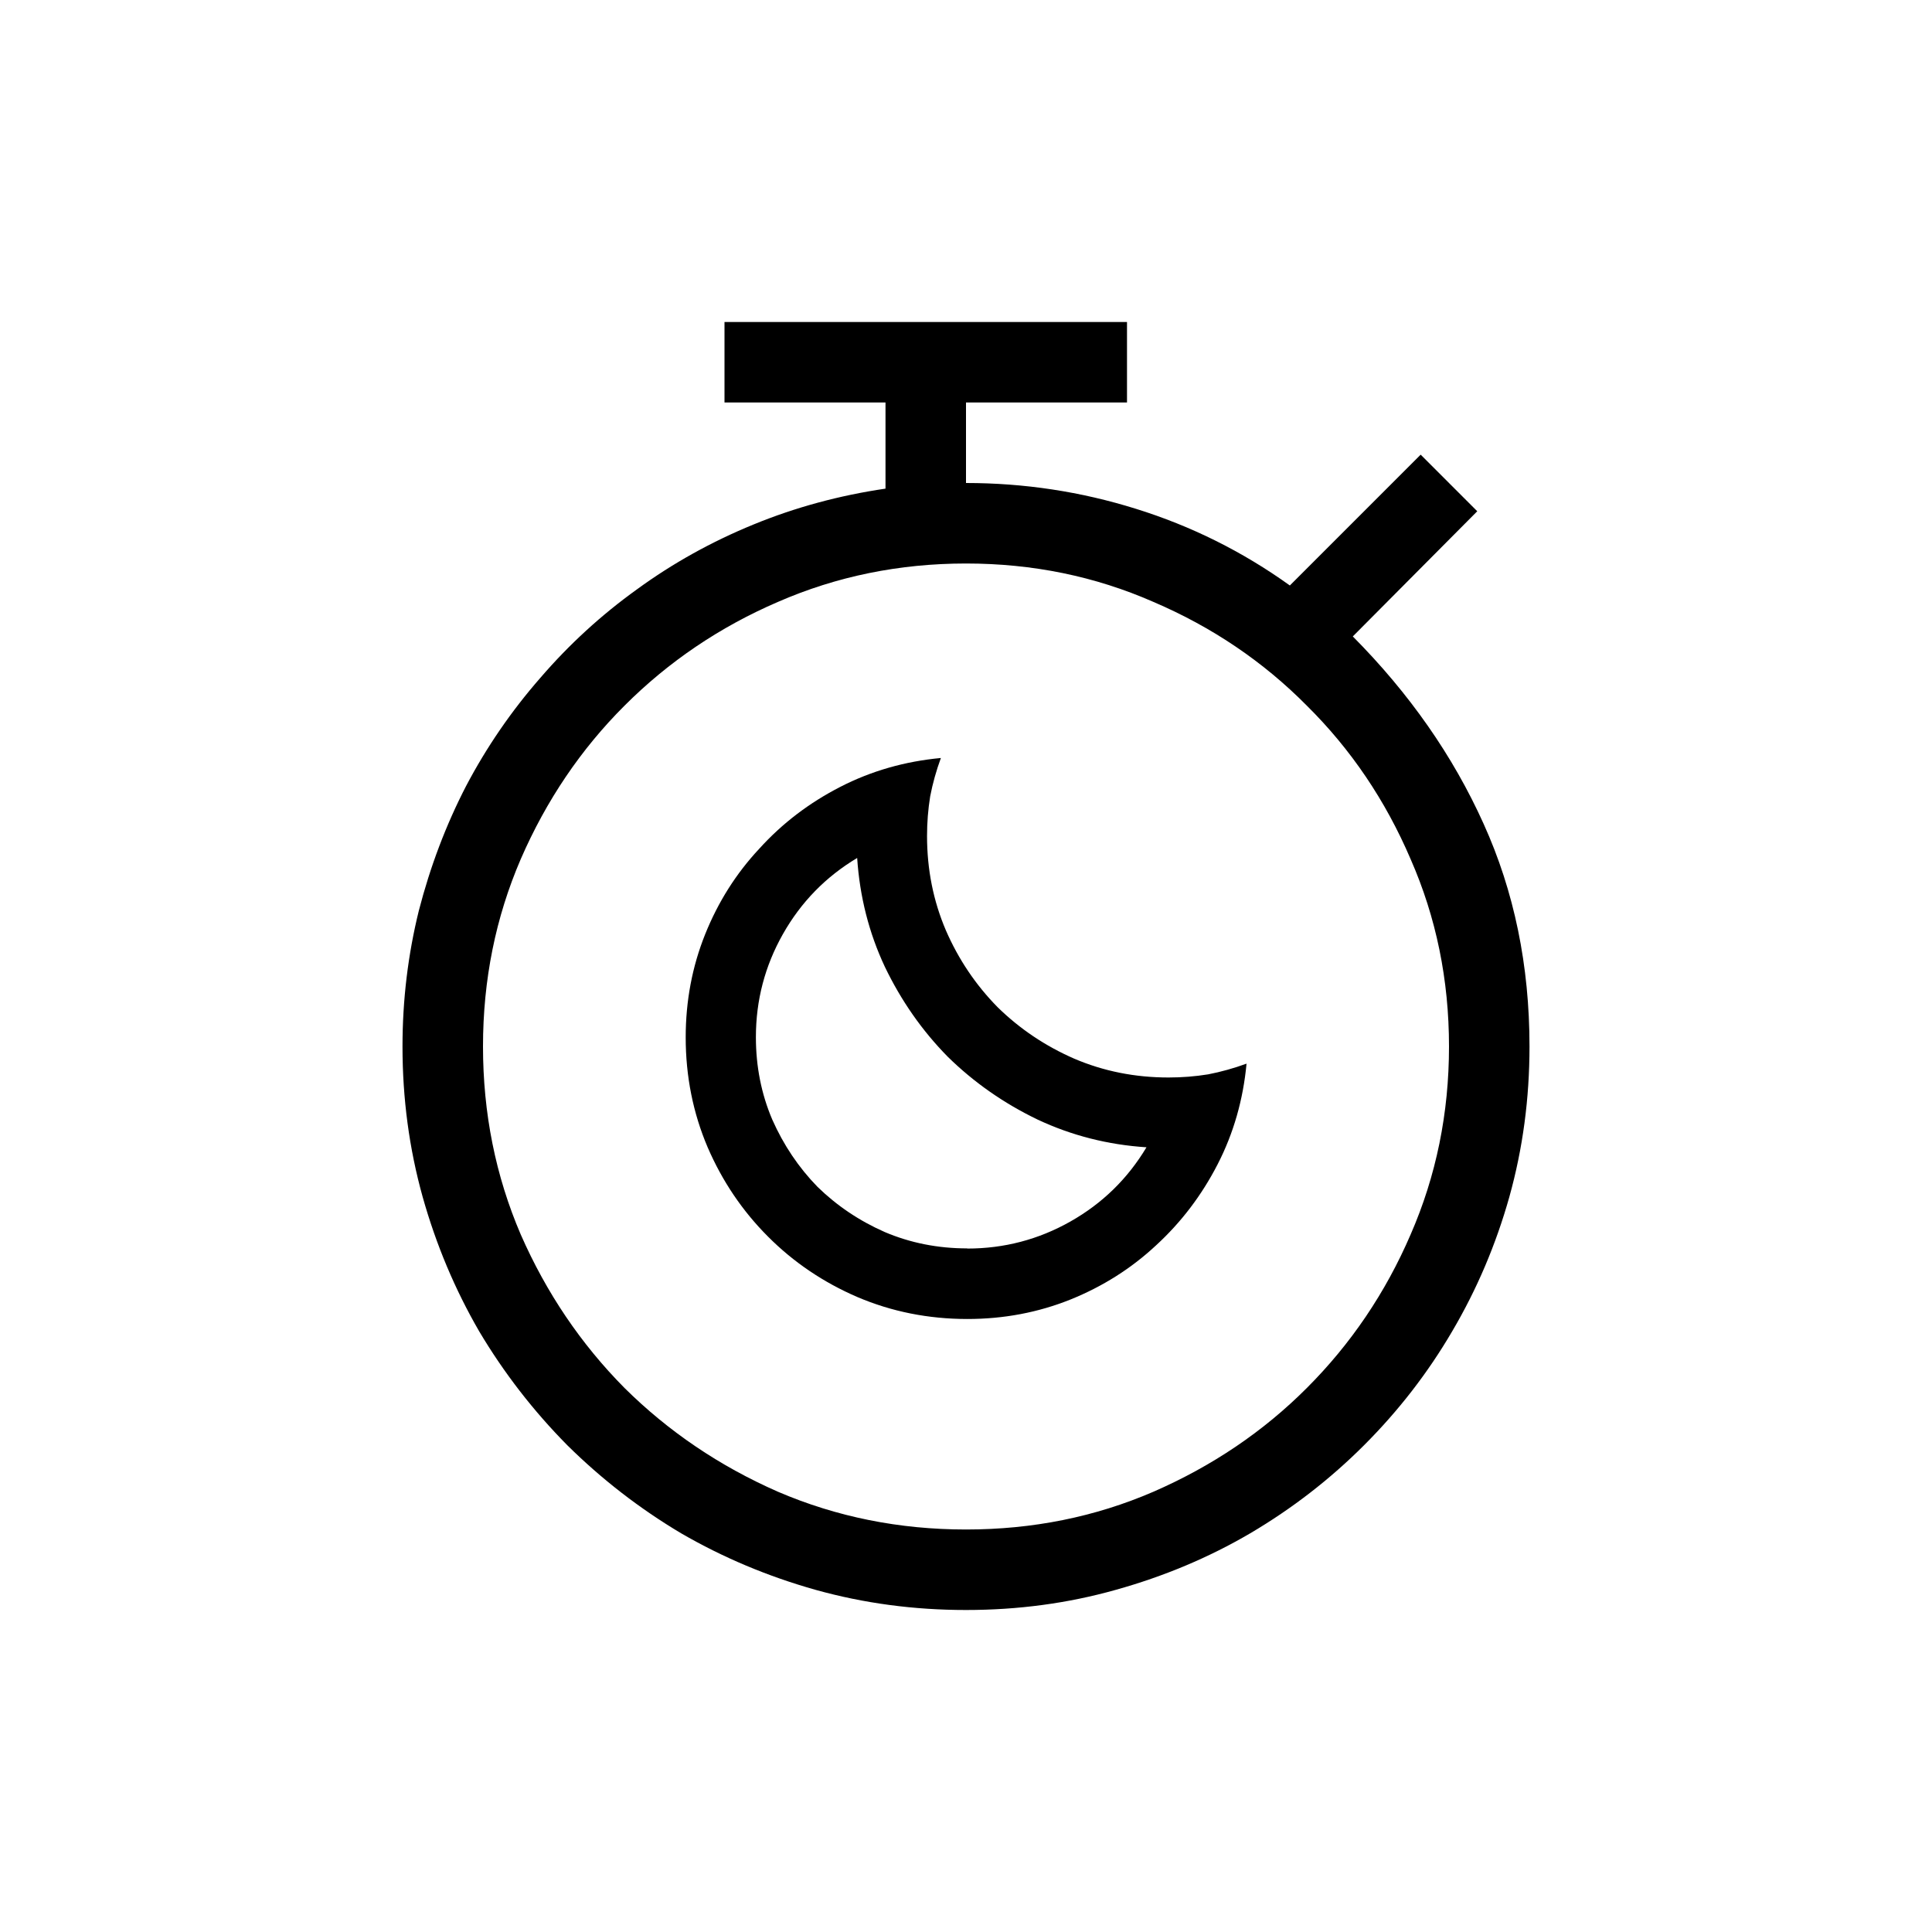
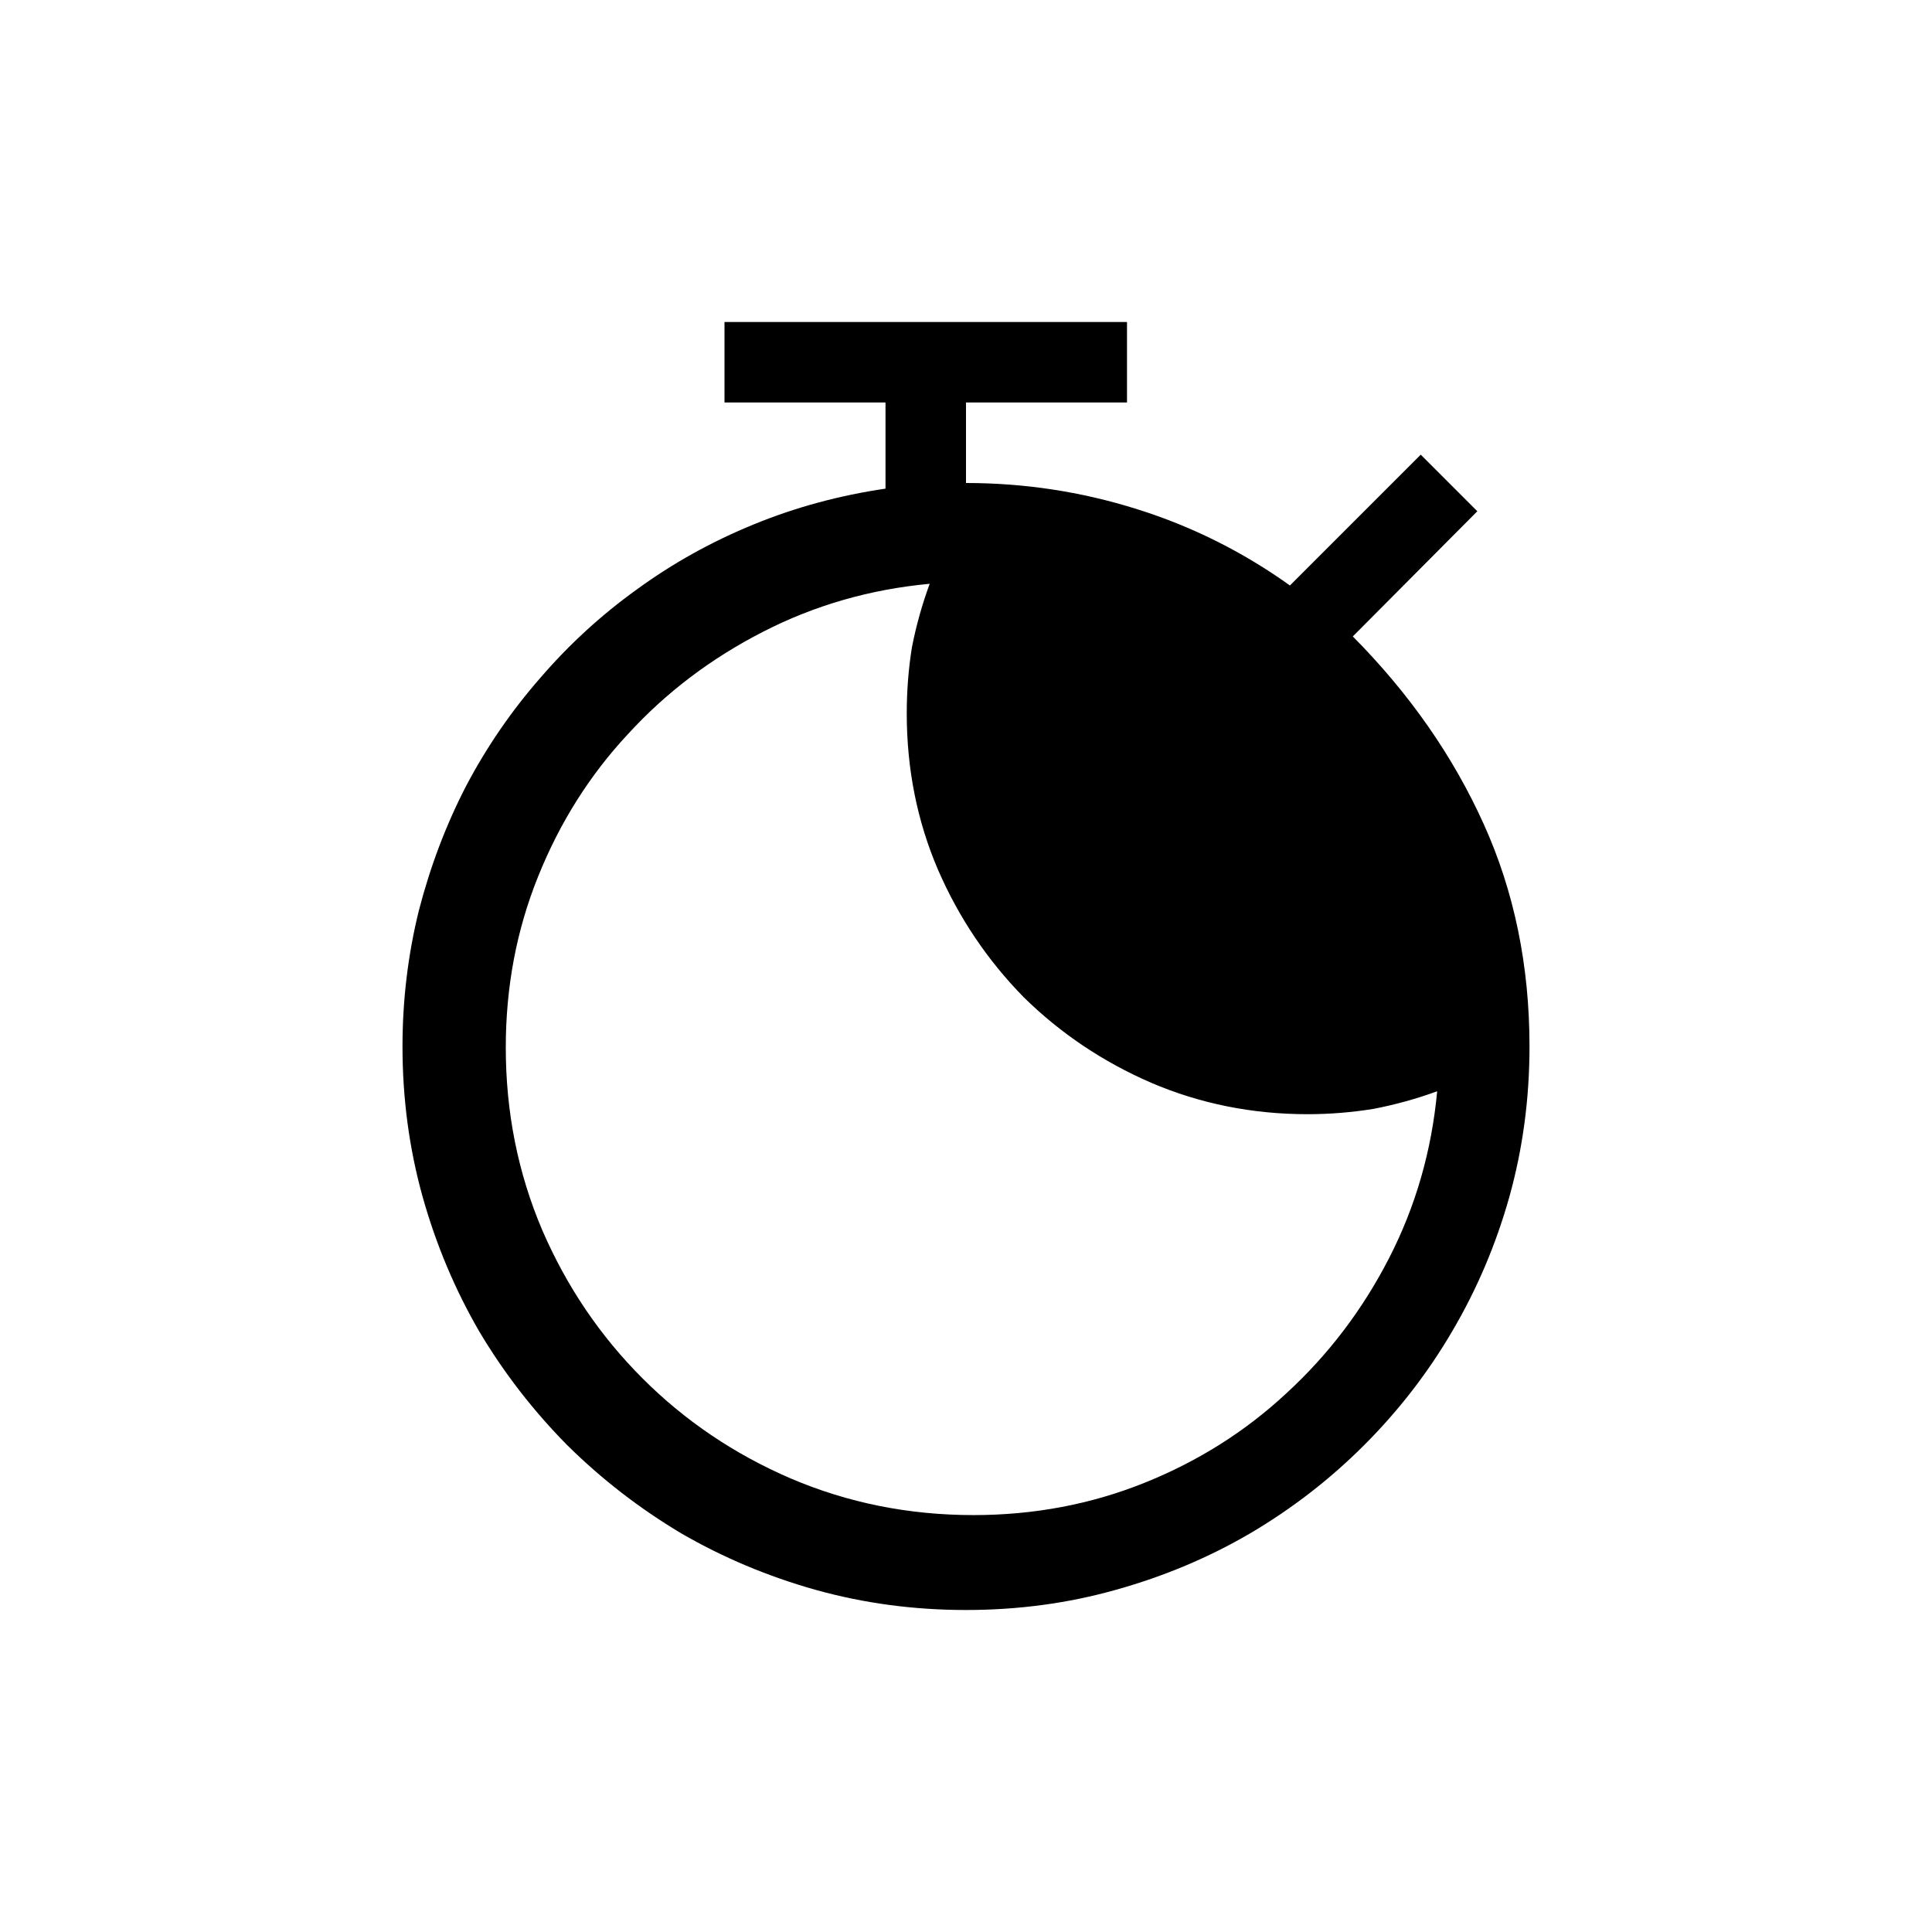
<svg xmlns="http://www.w3.org/2000/svg" width="24" height="24" viewBox="0 0 24 24" version="1.1" id="svg5">
  <defs id="defs2" />
  <g id="layer1">
-     <text xml:space="preserve" style="font-size:16px;line-height:1.25;font-family:'Segoe UI Symbol';-inkscape-font-specification:'Segoe UI Symbol'" x="29.852" y="19.782" id="text3222">
-       <tspan id="tspan3220" x="29.852" y="19.782" style="font-style:normal;font-variant:normal;font-weight:normal;font-stretch:normal;font-size:16px;font-family:'Segoe MDL2 Assets';-inkscape-font-specification:'Segoe MDL2 Assets'"></tspan>
+     <text xml:space="preserve" style="font-size:16px;line-height:1.25;font-family:'Segoe UI Symbol';-inkscape-font-specification:'Segoe UI Symbol'" x="30.066" y="20.138" id="text3222">
+       <tspan id="tspan3220" x="30.066" y="20.138" style="font-style:normal;font-variant:normal;font-weight:normal;font-stretch:normal;font-size:16px;font-family:'Segoe MDL2 Assets';-inkscape-font-specification:'Segoe MDL2 Assets'"></tspan>
    </text>
-     <path d="m 16.805,7.906 c 0.703,0.708 1.245,1.484 1.625,2.328 C 18.81,11.073 19,11.995 19,13 c 0,0.646 -0.083,1.268 -0.25,1.867 -0.167,0.594 -0.404,1.151 -0.711,1.672 -0.302,0.516 -0.667,0.987 -1.094,1.414 C 16.523,18.375 16.052,18.74 15.531,19.047 15.016,19.349 14.458,19.583 13.859,19.75 13.266,19.917 12.646,20 12,20 11.354,20 10.732,19.917 10.133,19.75 9.539,19.583 8.982,19.349 8.461,19.047 7.945,18.74 7.474,18.375 7.047,17.953 6.625,17.526 6.26,17.055 5.953,16.539 5.651,16.018 5.417,15.461 5.25,14.867 5.083,14.268 5,13.646 5,13 c 0,-0.578 0.068,-1.141 0.203,-1.688 C 5.344,10.766 5.539,10.25 5.789,9.766 6.044,9.281 6.352,8.833 6.711,8.422 7.07,8.005 7.471,7.638 7.914,7.32 8.357,6.997 8.839,6.729 9.359,6.516 9.88,6.302 10.427,6.154 11,6.07 V 5 H 9 V 4 H 14 v 1 h -2 v 1 c 0.724,0 1.427,0.107 2.109,0.32 0.688,0.214 1.326,0.531 1.914,0.953 l 1.625,-1.625 0.703,0.703 z M 12,19 c 0.828,0 1.604,-0.156 2.328,-0.469 0.729,-0.318 1.365,-0.747 1.906,-1.289 0.547,-0.547 0.977,-1.182 1.289,-1.906 C 17.841,14.607 18,13.828 18,13 18,12.172 17.841,11.396 17.523,10.672 17.211,9.943 16.781,9.307 16.234,8.766 15.693,8.219 15.057,7.789 14.328,7.477 13.604,7.159 12.828,7 12,7 11.172,7 10.393,7.159 9.664,7.477 8.94,7.789 8.305,8.219 7.758,8.766 7.216,9.307 6.786,9.943 6.469,10.672 c -0.312,0.724 -0.469,1.5 -0.469,2.328 0,0.828 0.156,1.607 0.469,2.336 0.318,0.724 0.747,1.359 1.289,1.906 0.547,0.542 1.182,0.971 1.906,1.289 C 10.393,18.844 11.172,19 12,19 Z" style="font-size:16px;line-height:1.25;font-family:'Segoe MDL2 Assets';-inkscape-font-specification:'Segoe MDL2 Assets'" id="path3165" />
-     <path d="m 14.516,13.385 c 0.167,0 0.331,-0.013 0.492,-0.039 0.161,-0.031 0.32,-0.076 0.477,-0.133 -0.042,0.448 -0.161,0.865 -0.359,1.25 -0.198,0.385 -0.453,0.721 -0.766,1.008 -0.307,0.286 -0.661,0.51 -1.062,0.672 -0.401,0.161 -0.828,0.242 -1.281,0.242 -0.484,0 -0.94,-0.091 -1.367,-0.273 -0.422,-0.182 -0.792,-0.432 -1.109,-0.75 -0.318,-0.318 -0.568,-0.688 -0.75,-1.109 -0.182,-0.427 -0.273,-0.883 -0.273,-1.367 0,-0.453 0.081,-0.88 0.242,-1.281 0.161,-0.401 0.385,-0.755 0.672,-1.062 C 9.716,10.229 10.052,9.973 10.438,9.775 10.823,9.577 11.24,9.458 11.688,9.416 c -0.057,0.156 -0.102,0.315 -0.133,0.477 -0.026,0.161 -0.039,0.326 -0.039,0.492 0,0.417 0.078,0.807 0.234,1.172 0.156,0.359 0.37,0.677 0.641,0.953 0.276,0.271 0.594,0.484 0.953,0.641 0.365,0.156 0.755,0.234 1.172,0.234 z m -2.5,2.125 c 0.458,0 0.885,-0.112 1.281,-0.336 0.396,-0.224 0.711,-0.531 0.945,-0.922 -0.479,-0.031 -0.93,-0.146 -1.352,-0.344 -0.422,-0.203 -0.794,-0.464 -1.117,-0.781 -0.318,-0.323 -0.578,-0.695 -0.781,-1.117 -0.198,-0.422 -0.312,-0.872 -0.344,-1.352 -0.391,0.234 -0.698,0.549 -0.922,0.945 -0.224,0.396 -0.336,0.823 -0.336,1.281 0,0.365 0.068,0.706 0.203,1.023 0.141,0.318 0.328,0.596 0.562,0.836 0.24,0.234 0.518,0.422 0.836,0.562 0.318,0.135 0.659,0.203 1.023,0.203 z" style="font-size:16px;line-height:1.25;font-family:'Segoe MDL2 Assets';-inkscape-font-specification:'Segoe MDL2 Assets'" id="path3167" />
+     <path d="m 37.686,32.764 c 0.703,0.708 1.245,1.484 1.625,2.328 0.38,0.839 0.57,1.76 0.57,2.766 0,0.646 -0.083,1.268 -0.25,1.867 -0.167,0.594 -0.404,1.151 -0.711,1.672 -0.302,0.516 -0.667,0.987 -1.094,1.414 -0.422,0.422 -0.893,0.786 -1.414,1.094 -0.516,0.302 -1.073,0.536 -1.672,0.703 -0.594,0.167 -1.214,0.25 -1.859,0.25 -0.646,0 -1.268,-0.083 -1.867,-0.25 -0.594,-0.167 -1.151,-0.401 -1.672,-0.703 -0.516,-0.307 -0.987,-0.672 -1.414,-1.094 -0.422,-0.427 -0.786,-0.898 -1.094,-1.414 -0.302,-0.521 -0.536,-1.078 -0.703,-1.672 -0.167,-0.599 -0.25,-1.221 -0.25,-1.867 0,-0.578 0.068,-1.141 0.203,-1.688 0.141,-0.547 0.336,-1.062 0.586,-1.547 0.255,-0.484 0.562,-0.932 0.922,-1.344 0.359,-0.417 0.76,-0.784 1.203,-1.102 0.443,-0.323 0.924,-0.591 1.445,-0.805 0.521,-0.214 1.068,-0.362 1.641,-0.445 v -1.07 h -2 v -1 h 5 v 1 h -2 v 1 c 0.724,0 1.427,0.107 2.109,0.32 0.688,0.214 1.326,0.531 1.914,0.953 l 1.625,-1.625 0.703,0.703 z" style="font-size:16px;line-height:1.25;font-family:'Segoe MDL2 Assets';-inkscape-font-specification:'Segoe MDL2 Assets'" id="path3165-4" />
+     <path d="m 36.254,38.531 c 0.219,0 0.434,-0.017 0.647,-0.051 0.212,-0.041 0.421,-0.099 0.626,-0.174 -0.055,0.588 -0.212,1.136 -0.472,1.642 -0.26,0.506 -0.595,0.948 -1.006,1.324 -0.404,0.376 -0.869,0.671 -1.396,0.883 -0.527,0.212 -1.088,0.318 -1.683,0.318 -0.636,0 -1.235,-0.12 -1.796,-0.359 C 30.62,41.873 30.134,41.545 29.717,41.127 29.299,40.71 28.971,40.224 28.732,39.67 28.492,39.109 28.372,38.51 28.372,37.874 c 0,-0.595 0.106,-1.156 0.318,-1.683 0.212,-0.527 0.506,-0.992 0.883,-1.396 0.376,-0.411 0.818,-0.746 1.324,-1.006 0.506,-0.26 1.054,-0.417 1.642,-0.472 -0.075,0.205 -0.133,0.414 -0.174,0.626 -0.034,0.212 -0.051,0.428 -0.051,0.647 0,0.547 0.103,1.061 0.308,1.539 0.205,0.472 0.486,0.889 0.842,1.252 0.363,0.356 0.78,0.636 1.252,0.842 0.479,0.205 0.992,0.308 1.539,0.308 z" style="font-size:16px;line-height:1.25;font-family:'Segoe MDL2 Assets';-inkscape-font-specification:'Segoe MDL2 Assets';fill:#ff0000;stroke-width:1.314" id="path3167-2" />
+     <path d="m 18.453,32.361 c 0.703,0.708 1.245,1.484 1.625,2.328 0.38,0.839 0.57,1.76 0.57,2.766 0,0.646 -0.083,1.268 -0.25,1.867 -0.167,0.594 -0.404,1.151 -0.711,1.672 -0.302,0.516 -0.667,0.987 -1.094,1.414 -0.422,0.422 -0.893,0.786 -1.414,1.094 -0.516,0.302 -1.073,0.536 -1.672,0.703 -0.594,0.167 -1.214,0.25 -1.859,0.25 -0.646,0 -1.268,-0.083 -1.867,-0.25 C 11.188,44.038 10.63,43.804 10.109,43.501 9.594,43.194 9.122,42.83 8.695,42.408 8.273,41.981 7.909,41.509 7.602,40.994 7.299,40.473 7.065,39.916 6.898,39.322 c -0.167,-0.599 -0.25,-1.221 -0.25,-1.867 0,-0.578 0.068,-1.141 0.203,-1.688 0.141,-0.547 0.336,-1.062 0.586,-1.547 C 7.693,33.736 8,33.288 8.359,32.876 8.719,32.46 9.12,32.093 9.562,31.775 c 0.443,-0.323 0.924,-0.591 1.445,-0.805 0.521,-0.214 1.068,-0.362 1.641,-0.445 v -1.07 h -2 v -1 h 5 v 1 h -2 v 1 c 0.724,0 1.427,0.107 2.109,0.32 0.688,0.214 1.326,0.531 1.914,0.953 l 1.625,-1.625 L 20,30.806 Z" style="font-size:16px;line-height:1.25;font-family:'Segoe MDL2 Assets';-inkscape-font-specification:'Segoe MDL2 Assets'" id="path3165-4-1-7-7" />
+     <path d="m 17.893,38.296 c 0.277,0 0.549,-0.022 0.817,-0.065 0.268,-0.052 0.532,-0.125 0.791,-0.221 -0.069,0.744 -0.268,1.435 -0.597,2.075 -0.329,0.64 -0.752,1.198 -1.271,1.673 -0.51,0.476 -1.098,0.847 -1.764,1.115 -0.666,0.268 -1.375,0.402 -2.127,0.402 -0.804,0 -1.561,-0.151 -2.27,-0.454 C 10.772,42.52 10.158,42.105 9.631,41.577 9.103,41.05 8.688,40.436 8.386,39.736 8.083,39.026 7.932,38.27 7.932,37.466 c 0,-0.752 0.134,-1.461 0.402,-2.127 0.268,-0.666 0.64,-1.254 1.115,-1.764 0.476,-0.519 1.033,-0.943 1.673,-1.271 0.64,-0.329 1.332,-0.527 2.075,-0.597 -0.095,0.259 -0.169,0.523 -0.221,0.791 -0.043,0.268 -0.065,0.54 -0.065,0.817 0,0.692 0.13,1.34 0.389,1.946 0.259,0.597 0.614,1.124 1.064,1.582 0.458,0.45 0.986,0.804 1.582,1.064 0.605,0.259 1.254,0.389 1.946,0.389 z" style="font-size:16px;line-height:1.25;font-family:'Segoe MDL2 Assets';-inkscape-font-specification:'Segoe MDL2 Assets';fill:#ff0000;stroke-width:1.66" id="path3167-2-7-9-4" />
+     <path id="path3165-4-1-7-7-1" style="font-size:16px;line-height:1.25;font-family:'Segoe MDL2 Assets';-inkscape-font-specification:'Segoe MDL2 Assets'" d="m 9,4 v 1 h 2 V 6.07 C 10.427,6.154 9.88,6.302 9.359,6.516 8.839,6.729 8.357,6.997 7.914,7.32 7.471,7.638 7.07,8.005 6.711,8.422 6.352,8.833 6.044,9.281 5.789,9.766 5.539,10.25 5.344,10.766 5.203,11.312 5.068,11.859 5,12.422 5,13 c 0,0.646 0.083,1.268 0.25,1.867 0.167,0.594 0.401,1.151 0.703,1.672 0.307,0.516 0.672,0.987 1.094,1.414 0.427,0.422 0.898,0.786 1.414,1.094 C 8.982,19.349 9.539,19.583 10.133,19.75 10.732,19.917 11.354,20 12,20 c 0.646,0 1.266,-0.083 1.859,-0.25 0.599,-0.167 1.156,-0.401 1.672,-0.703 0.521,-0.307 0.992,-0.672 1.414,-1.094 0.427,-0.427 0.792,-0.898 1.094,-1.414 C 18.346,16.018 18.583,15.461 18.75,14.867 18.917,14.268 19,13.646 19,13 19,11.995 18.81,11.073 18.43,10.234 18.049,9.391 17.508,8.615 16.805,7.906 l 1.547,-1.555 -0.703,-0.703 -1.625,1.625 C 15.435,6.852 14.797,6.534 14.109,6.32 13.427,6.107 12.724,6 12,6 v -1 h 2 v -1 z m 2.549,3.252 c -0.095,0.259 -0.169,0.523 -0.221,0.791 -0.043,0.268 -0.064,0.542 -0.064,0.818 0,0.692 0.129,1.34 0.389,1.945 0.259,0.597 0.615,1.124 1.064,1.582 0.458,0.45 0.985,0.803 1.582,1.062 0.605,0.259 1.254,0.391 1.945,0.391 0.277,0 0.55,-0.023 0.818,-0.066 0.268,-0.052 0.532,-0.124 0.791,-0.219 -0.069,0.744 -0.269,1.434 -0.598,2.074 -0.329,0.64 -0.753,1.198 -1.271,1.674 -0.51,0.476 -1.098,0.847 -1.764,1.115 -0.666,0.268 -1.375,0.402 -2.127,0.402 -0.804,0 -1.56,-0.152 -2.27,-0.455 C 9.124,18.065 8.51,17.651 7.982,17.123 7.455,16.596 7.039,15.982 6.736,15.281 6.434,14.572 6.283,13.816 6.283,13.012 6.283,12.259 6.417,11.551 6.686,10.885 6.954,10.219 7.325,9.629 7.801,9.119 8.276,8.6 8.835,8.178 9.475,7.85 10.115,7.521 10.805,7.321 11.549,7.252 Z" />
+     <path d="m 56.783,32.428 c 0.703,0.708 1.245,1.484 1.625,2.328 0.38,0.839 0.57,1.76 0.57,2.766 0,0.646 -0.083,1.268 -0.25,1.867 -0.167,0.594 -0.404,1.151 -0.711,1.672 -0.302,0.516 -0.667,0.987 -1.094,1.414 -0.422,0.422 -0.893,0.786 -1.414,1.094 -0.516,0.302 -1.073,0.536 -1.672,0.703 -0.594,0.167 -1.214,0.25 -1.859,0.25 -0.646,0 -1.268,-0.083 -1.867,-0.25 -0.594,-0.167 -1.151,-0.401 -1.672,-0.703 -0.516,-0.307 -0.987,-0.672 -1.414,-1.094 -0.422,-0.427 -0.786,-0.898 -1.094,-1.414 -0.302,-0.521 -0.536,-1.078 -0.703,-1.672 -0.167,-0.599 -0.25,-1.221 -0.25,-1.867 0,-0.578 0.068,-1.141 0.203,-1.687 0.141,-0.547 0.336,-1.062 0.586,-1.547 0.255,-0.484 0.562,-0.932 0.922,-1.344 0.359,-0.417 0.76,-0.784 1.203,-1.102 0.443,-0.323 0.924,-0.591 1.445,-0.805 0.521,-0.214 1.068,-0.362 1.641,-0.445 v -1.07 h -2 v -1 h 5 v 1 h -2 v 1 c 0.724,0 1.427,0.107 2.109,0.32 0.688,0.214 1.326,0.531 1.914,0.953 l 1.625,-1.625 0.703,0.703 z" style="font-size:16px;line-height:1.25;font-family:'Segoe MDL2 Assets';-inkscape-font-specification:'Segoe MDL2 Assets'" id="path3165-3" />
+     <path d="m 54.493,37.907 c 0.167,0 0.331,-0.013 0.492,-0.039 0.161,-0.031 0.32,-0.076 0.477,-0.133 -0.042,0.448 -0.161,0.865 -0.359,1.25 -0.198,0.385 -0.453,0.721 -0.766,1.008 -0.307,0.286 -0.661,0.51 -1.062,0.672 -0.401,0.161 -0.828,0.242 -1.281,0.242 -0.484,0 -0.94,-0.091 -1.367,-0.273 -0.422,-0.182 -0.792,-0.432 -1.109,-0.75 -0.318,-0.318 -0.568,-0.688 -0.75,-1.109 -0.182,-0.427 -0.273,-0.883 -0.273,-1.367 0,-0.453 0.081,-0.88 0.242,-1.281 0.161,-0.401 0.385,-0.755 0.672,-1.062 0.286,-0.312 0.622,-0.568 1.008,-0.766 0.385,-0.198 0.802,-0.318 1.25,-0.359 -0.057,0.156 -0.102,0.315 -0.133,0.477 -0.026,0.161 -0.039,0.326 -0.039,0.492 0,0.417 0.078,0.807 0.234,1.172 0.156,0.359 0.37,0.677 0.641,0.953 0.276,0.271 0.594,0.484 0.953,0.641 0.365,0.156 0.755,0.234 1.172,0.234 z" style="font-size:16px;line-height:1.25;font-family:'Segoe MDL2 Assets';-inkscape-font-specification:'Segoe MDL2 Assets';fill:#ff0000" id="path3167-9" />
  </g>
</svg>
